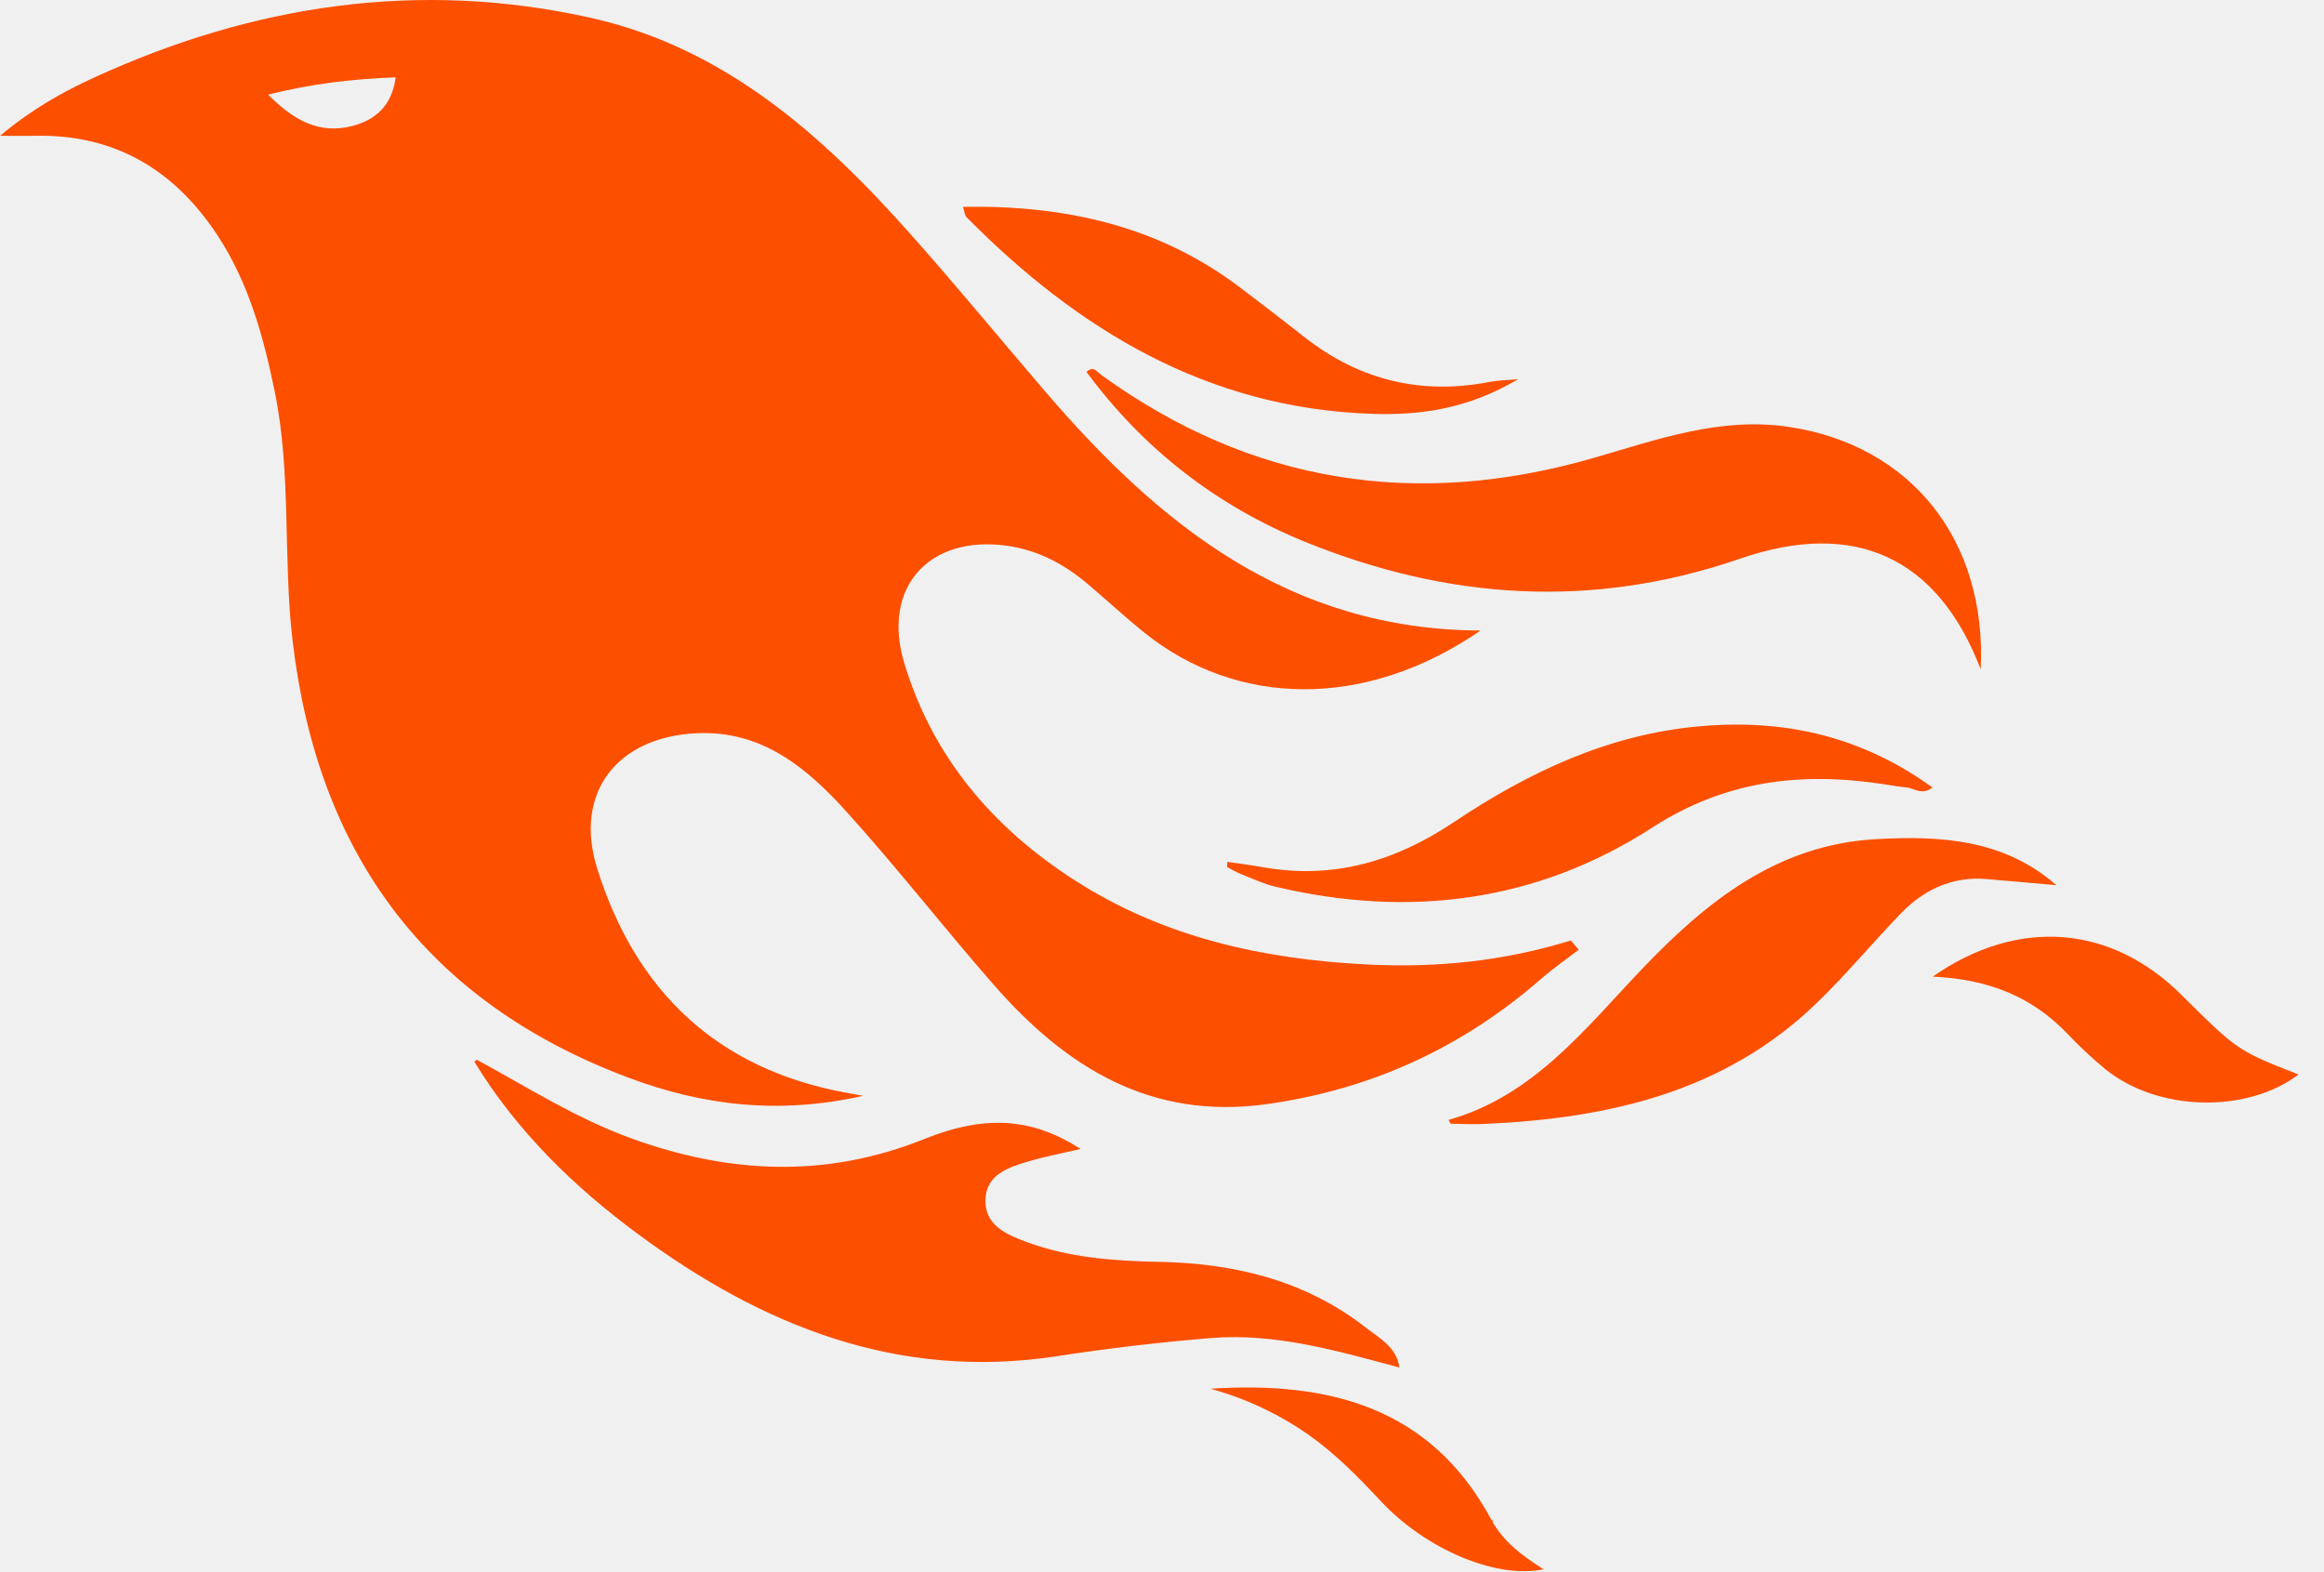
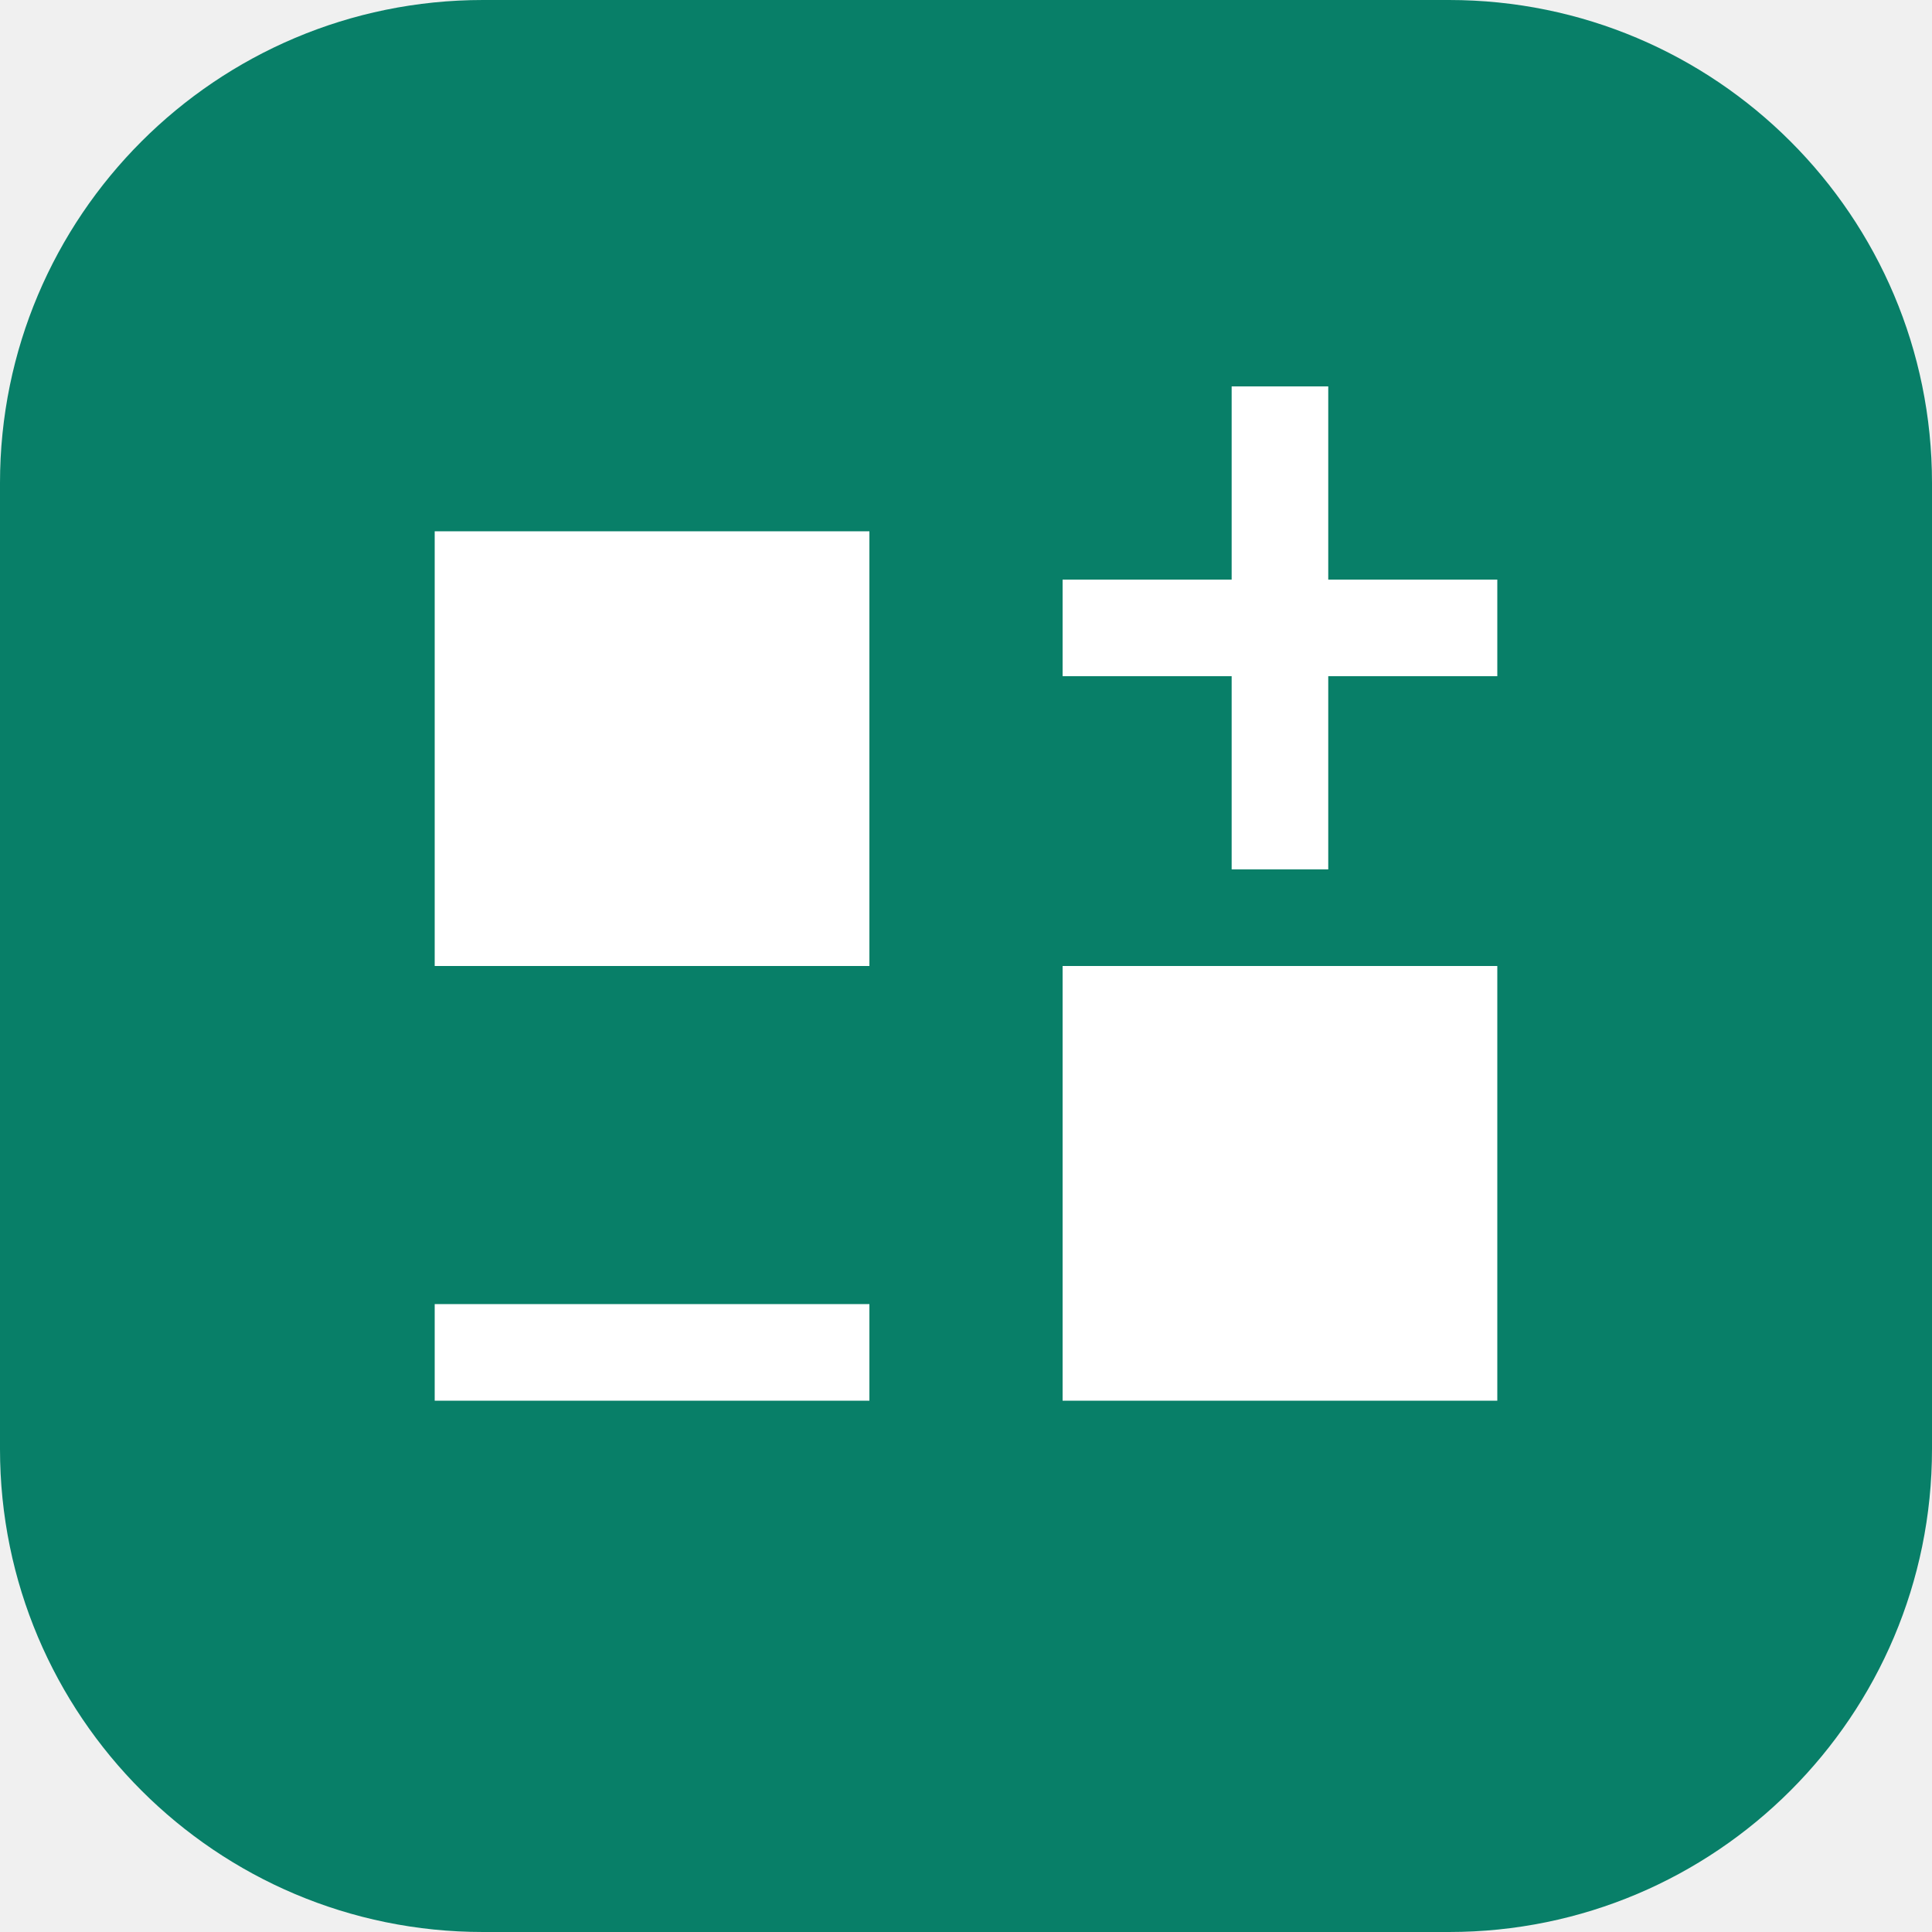
- <svg xmlns="http://www.w3.org/2000/svg" viewBox="0 0 71 48" fill="currentColor" aria-hidden="true">
-   <path d="m26.371 33.477-.552-.1c-3.92-.729-6.397-3.1-7.57-6.829-.733-2.324.597-4.035 3.035-4.148 1.995-.092 3.362 1.055 4.57 2.39 1.557 1.72 2.984 3.558 4.514 5.305 2.202 2.515 4.797 4.134 8.347 3.634 3.183-.448 5.958-1.725 8.371-3.828.363-.316.761-.592 1.144-.886l-.241-.284c-2.027.63-4.093.841-6.205.735-3.195-.16-6.24-.828-8.964-2.582-2.486-1.601-4.319-3.746-5.19-6.611-.704-2.315.736-3.934 3.135-3.6.948.133 1.746.56 2.463 1.165.583.493 1.143 1.015 1.738 1.493 2.8 2.25 6.712 2.375 10.265-.068-5.842-.026-9.817-3.24-13.308-7.313-1.366-1.594-2.7-3.216-4.095-4.785-2.698-3.036-5.692-5.71-9.79-6.623C12.8-.623 7.745.14 2.893 2.361 1.926 2.804.997 3.319 0 4.149c.494 0 .763.006 1.032 0 2.446-.064 4.28 1.023 5.602 3.024.962 1.457 1.415 3.104 1.761 4.798.513 2.515.247 5.078.544 7.605.761 6.494 4.08 11.026 10.26 13.346 2.267.852 4.591 1.135 7.172.555ZM10.751 3.852c-.976.246-1.756-.148-2.56-.962 1.377-.343 2.592-.476 3.897-.528-.107.848-.607 1.306-1.336 1.49Zm32.002 37.924c-.085-.626-.62-.901-1.04-1.228-1.857-1.446-4.03-1.958-6.333-2-1.375-.026-2.735-.128-4.031-.61-.595-.22-1.26-.505-1.244-1.272.015-.78.693-1 1.31-1.184.505-.15 1.026-.247 1.6-.382-1.46-.936-2.886-1.065-4.787-.3-2.993 1.202-5.943 1.06-8.926-.017-1.684-.608-3.179-1.563-4.735-2.408l-.077.057c1.29 2.115 3.034 3.817 5.004 5.271 3.793 2.8 7.936 4.471 12.784 3.73A66.714 66.714 0 0 1 37 40.877c1.98-.16 3.866.398 5.753.899Zm-9.14-30.345c-.105-.076-.206-.266-.42-.069 1.745 2.36 3.985 4.098 6.683 5.193 4.354 1.767 8.773 2.07 13.293.51 3.51-1.21 6.033-.028 7.343 3.38.19-3.955-2.137-6.837-5.843-7.401-2.084-.318-4.01.373-5.962.94-5.434 1.575-10.485.798-15.094-2.553Zm27.085 15.425c.708.059 1.416.123 2.124.185-1.6-1.405-3.55-1.517-5.523-1.404-3.003.17-5.167 1.903-7.14 3.972-1.739 1.824-3.31 3.87-5.903 4.604.043.078.054.117.066.117.35.005.699.021 1.047.005 3.768-.17 7.317-.965 10.14-3.7.89-.86 1.685-1.817 2.544-2.71.716-.746 1.584-1.159 2.645-1.07Zm-8.753-4.67c-2.812.246-5.254 1.409-7.548 2.943-1.766 1.18-3.654 1.738-5.776 1.37-.374-.066-.75-.114-1.124-.17l-.013.156c.135.07.265.151.405.207.354.14.702.308 1.07.395 4.083.971 7.992.474 11.516-1.803 2.221-1.435 4.521-1.707 7.013-1.336.252.038.503.083.756.107.234.022.479.255.795.003-2.179-1.574-4.526-2.096-7.094-1.872Zm-10.049-9.544c1.475.051 2.943-.142 4.486-1.059-.452.04-.643.04-.827.076-2.126.424-4.033-.04-5.733-1.383-.623-.493-1.257-.974-1.889-1.457-2.503-1.914-5.374-2.555-8.514-2.5.05.154.054.26.108.315 3.417 3.455 7.371 5.836 12.369 6.008Zm24.727 17.731c-2.114-2.097-4.952-2.367-7.578-.537 1.738.078 3.043.632 4.101 1.728a13 13 0 0 0 1.182 1.106c1.6 1.29 4.311 1.352 5.896.155-1.861-.726-1.861-.726-3.601-2.452Zm-21.058 16.06c-1.858-3.46-4.981-4.24-8.59-4.008a9.667 9.667 0 0 1 2.977 1.39c.84.586 1.547 1.311 2.243 2.055 1.38 1.473 3.534 2.376 4.962 2.07-.656-.412-1.238-.848-1.592-1.507Zl-.006.006-.036-.004.021.018.012.053Za.127.127 0 0 0 .015.043c.005.008.038 0 .058-.002Zl-.008.01.005.026.024.014Z" fill="#FD4F00" />
+ <svg xmlns="http://www.w3.org/2000/svg" viewBox="0 0 40 40">
+   <rect width="40" height="40" rx="10" fill="#087f68" />
+   <g fill="#fff">
+     <path d="M9 11h9v9H9zM22 20h9v9h-9z" />
+     <path d="M22 12h9v2h-9zM25.5 8h2v10h-2zM9 27h9v2H9z" />
+   </g>
</svg>
